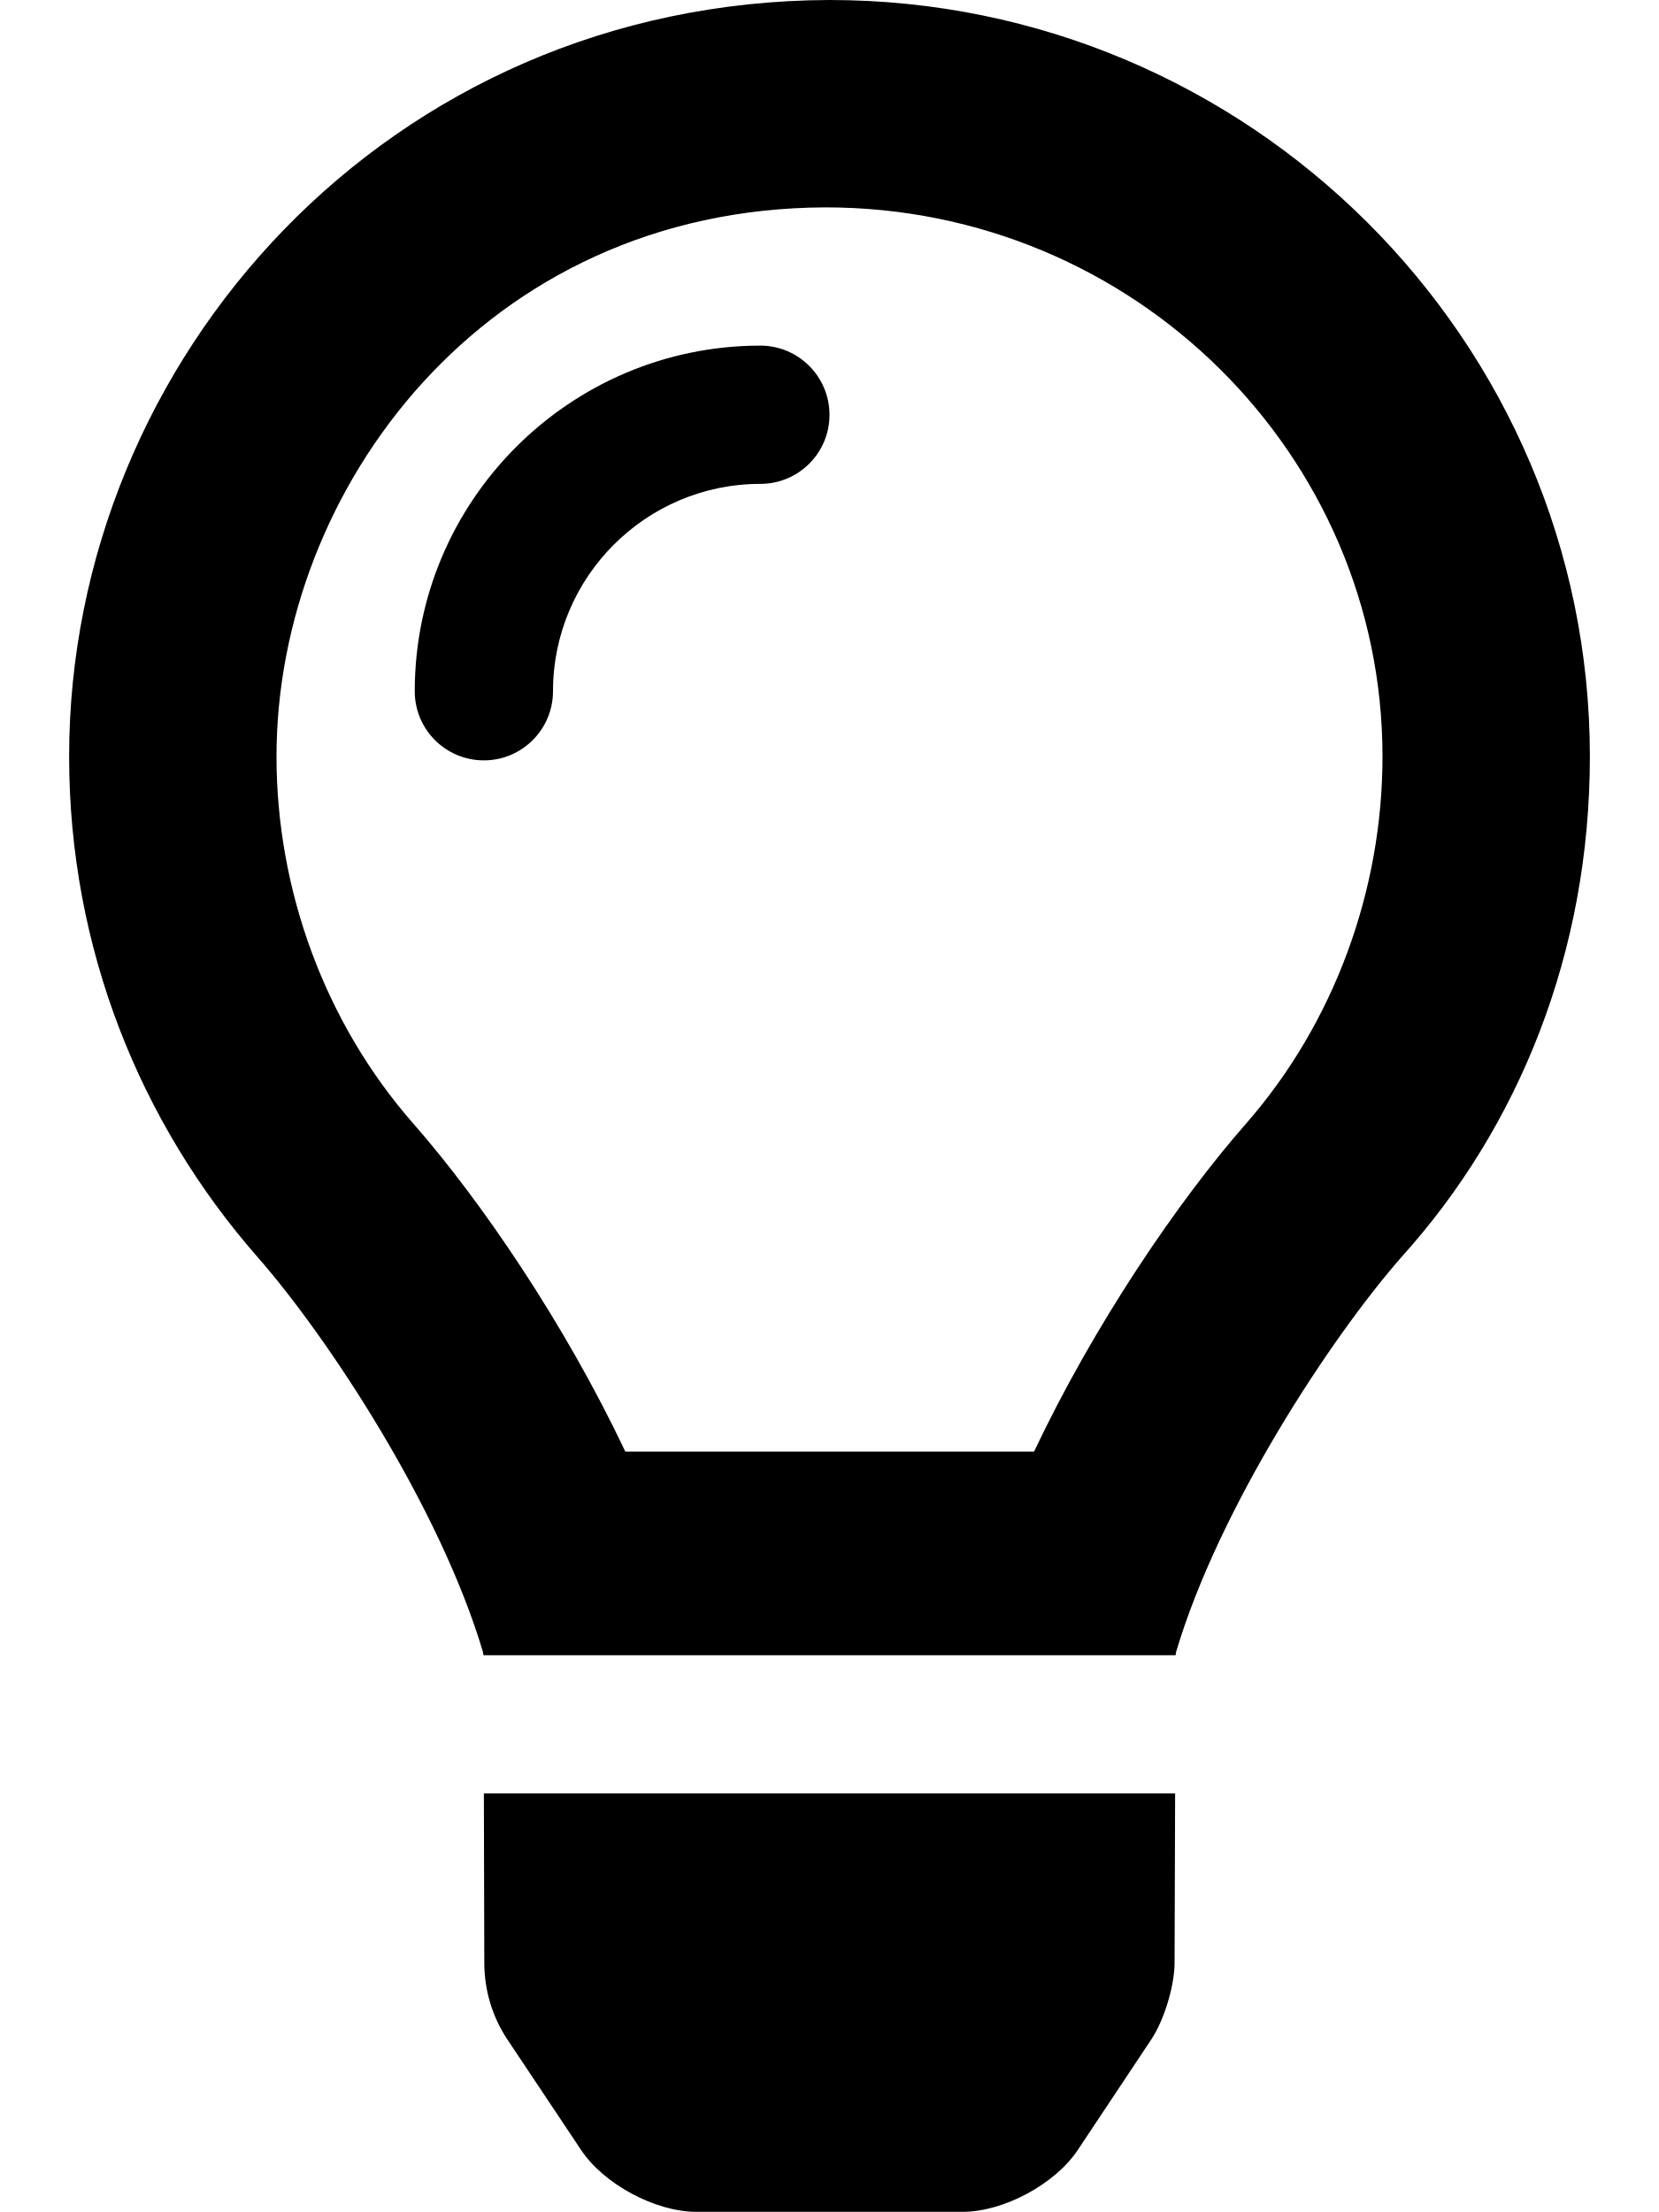
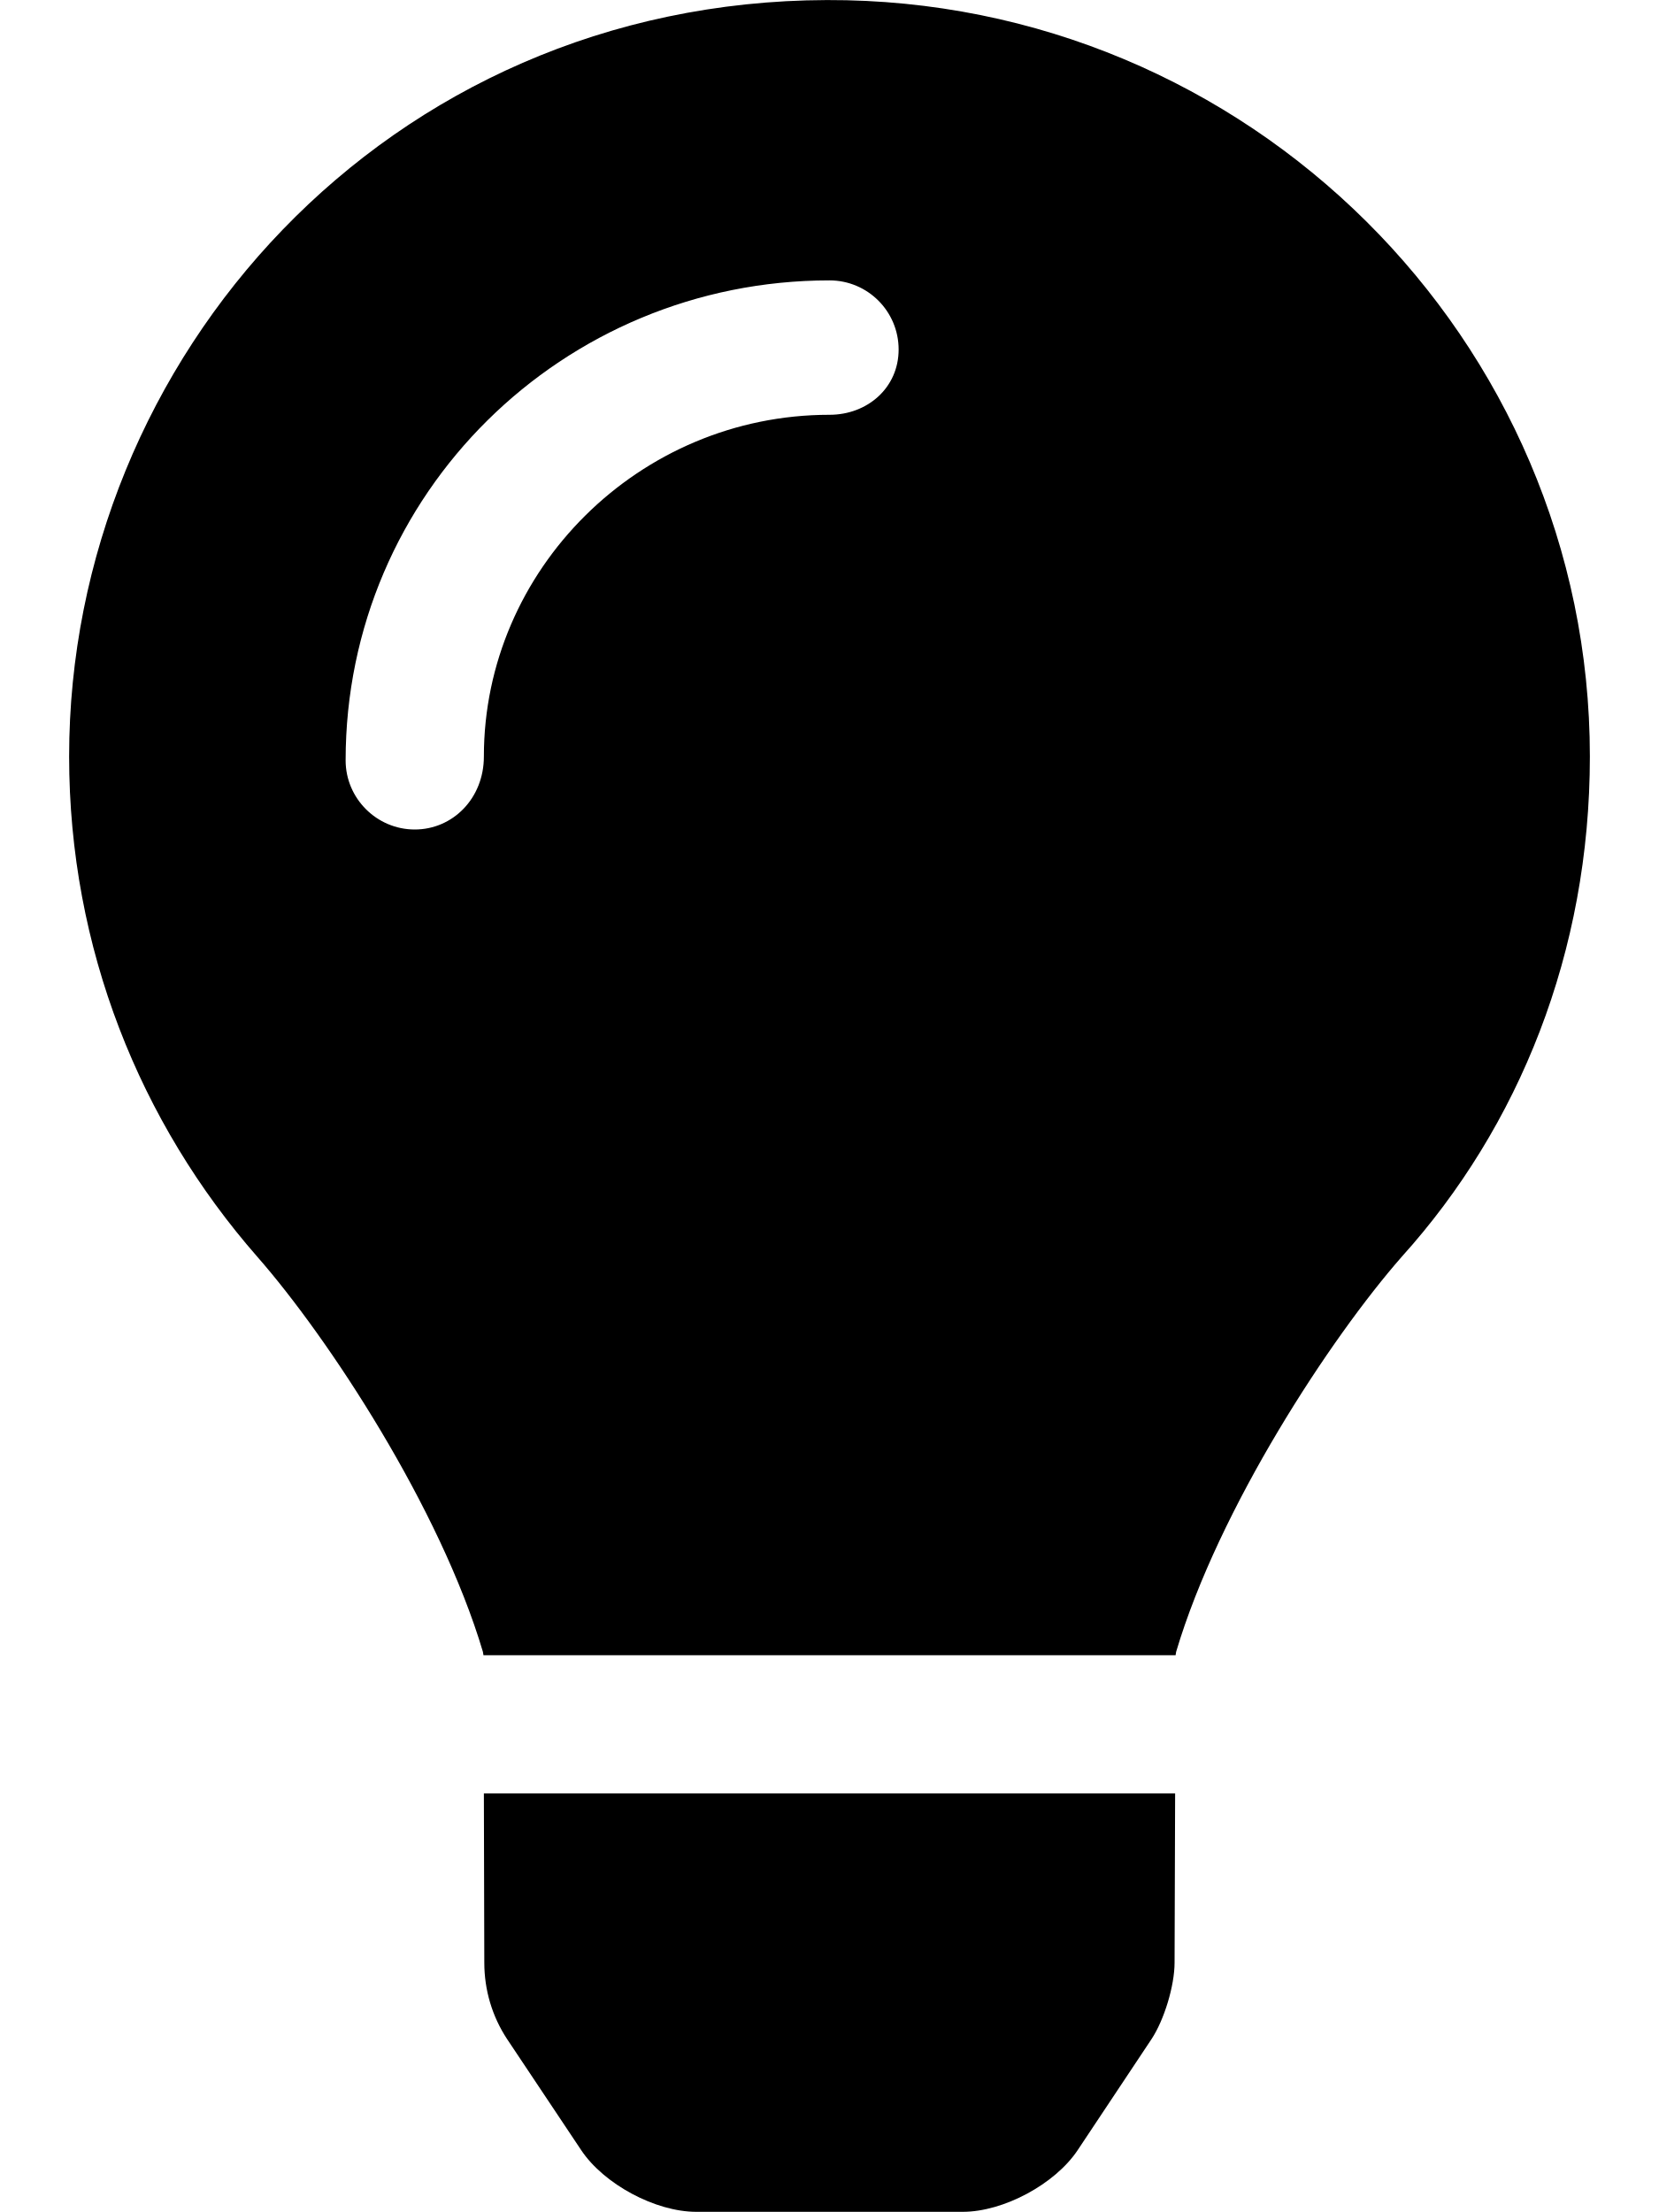
<svg xmlns="http://www.w3.org/2000/svg" viewBox="0 0 384 512">
-   <path d="M112.1 454.3c0 6.297 1.816 12.44 5.284 17.69l17.14 25.69c5.25 7.875 17.17 14.28 26.64 14.28h61.67c9.438 0 21.36-6.401 26.61-14.28l17.08-25.68c2.938-4.438 5.348-12.37 5.348-17.7L272 415.1h-160L112.1 454.3zM192 0C90.02 .32 16 82.97 16 175.1c0 44.38 16.44 84.84 43.56 115.8c16.53 18.84 42.34 58.23 52.22 91.45c.031 .25 .094 .517 .125 .782h160.2c.031-.266 .094-.517 .125-.782c9.875-33.22 35.69-72.61 52.22-91.45C351.6 260.8 368 220.4 368 175.1C368 78.8 289.2 .004 192 0zM288.4 260.1c-15.66 17.85-35.04 46.3-49.05 75.89h-94.61c-14.01-29.59-33.39-58.04-49.04-75.88C75.24 236.8 64 206.1 64 175.1C64 113.3 112.1 48.25 191.1 48C262.6 48 320 105.4 320 175.1C320 206.1 308.8 236.8 288.4 260.1zM176 80C131.9 80 96 115.9 96 160c0 8.844 7.156 16 16 16S128 168.8 128 160c0-26.47 21.53-48 48-48c8.844 0 16-7.148 16-15.99S184.8 80 176 80z" />
+   <path d="M112.1 454.3c0 6.297 1.816 12.44 5.284 17.69l17.14 25.69c5.25 7.875 17.17 14.28 26.64 14.28h61.67c9.438 0 21.36-6.401 26.61-14.28l17.08-25.68c2.938-4.438 5.348-12.37 5.348-17.7L272 415.1h-160L112.1 454.3zM191.4 .013C89.44 .326 16 82.97 16 175.1c0 44.38 16.44 84.84 43.56 115.8c16.53 18.84 42.34 58.23 52.22 91.45c.031 .25 .094 .517 .125 .782h160.2c.031-.266 .094-.517 .125-.782c9.875-33.22 35.69-72.61 52.22-91.45C351.6 260.8 368 220.4 368 175.1C368 78.61 288.9-.284 191.4 .013zM192 96.01c-44.13 0-80 35.89-80 79.1C112 184.8 104.8 192 96 192S80 184.8 80 176c0-61.76 50.25-111.1 112-111.1c8.844 0 16 7.159 16 16S200.8 96.01 192 96.01z" />
</svg>
